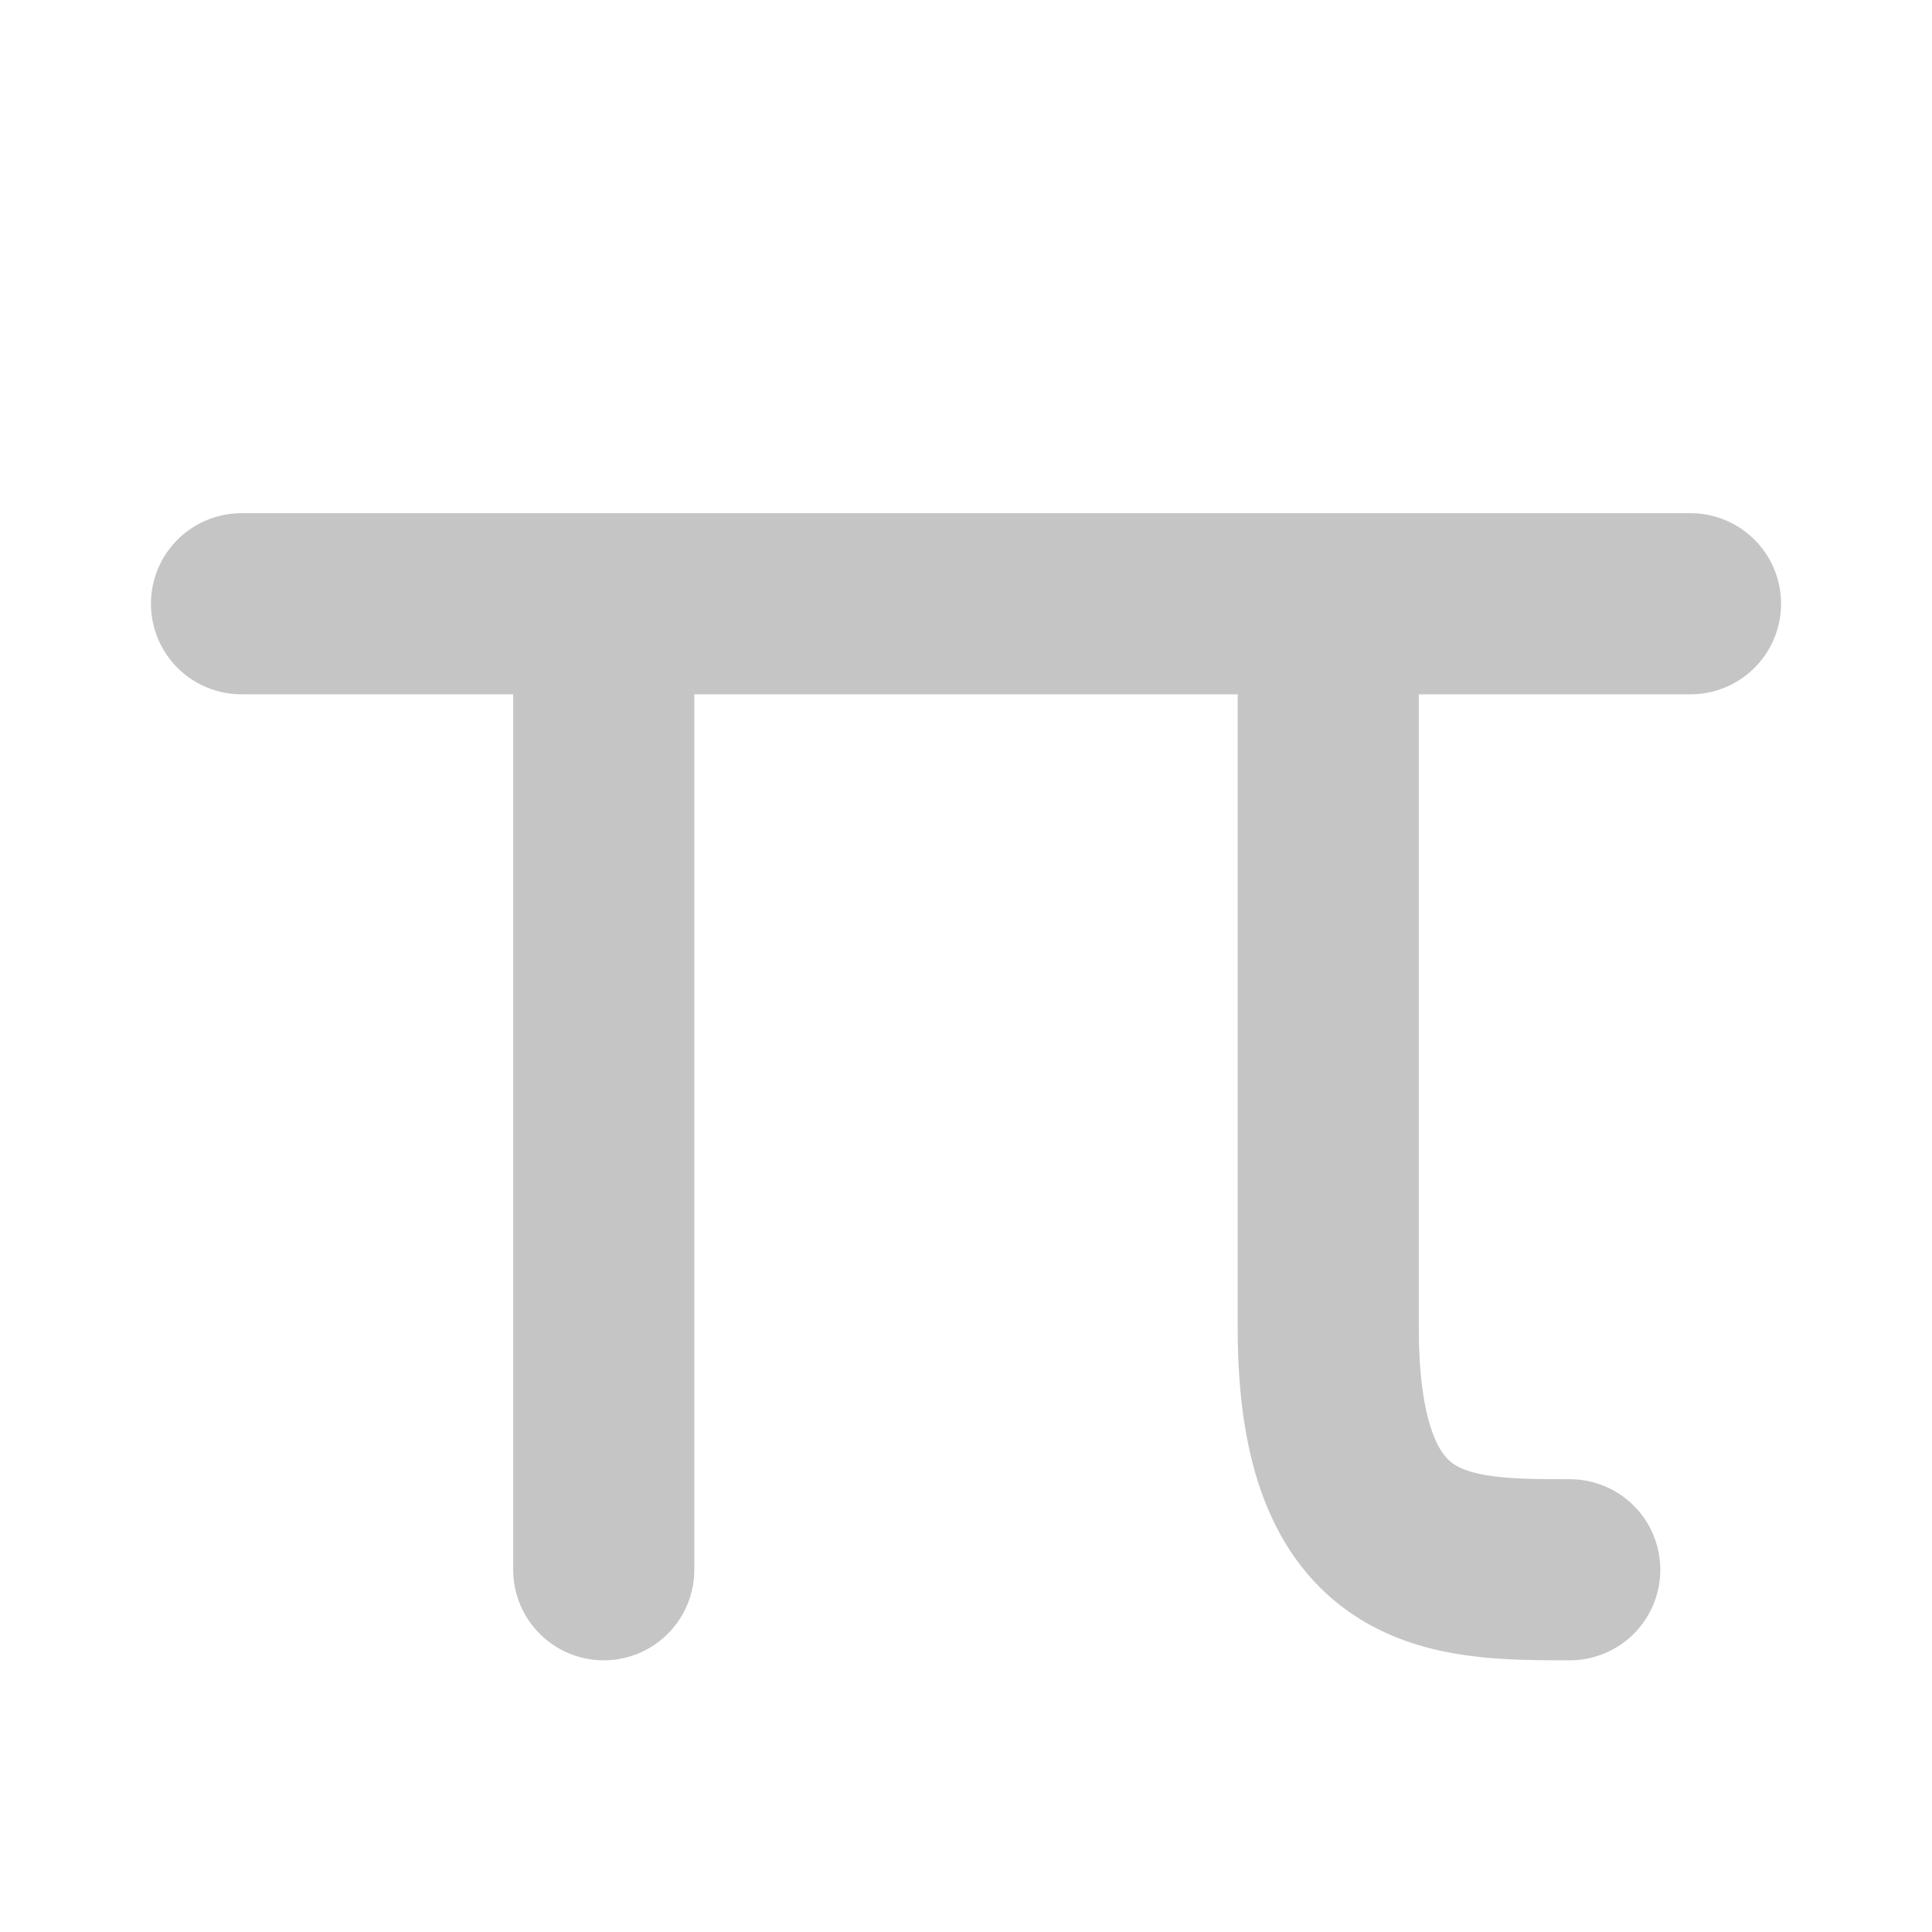
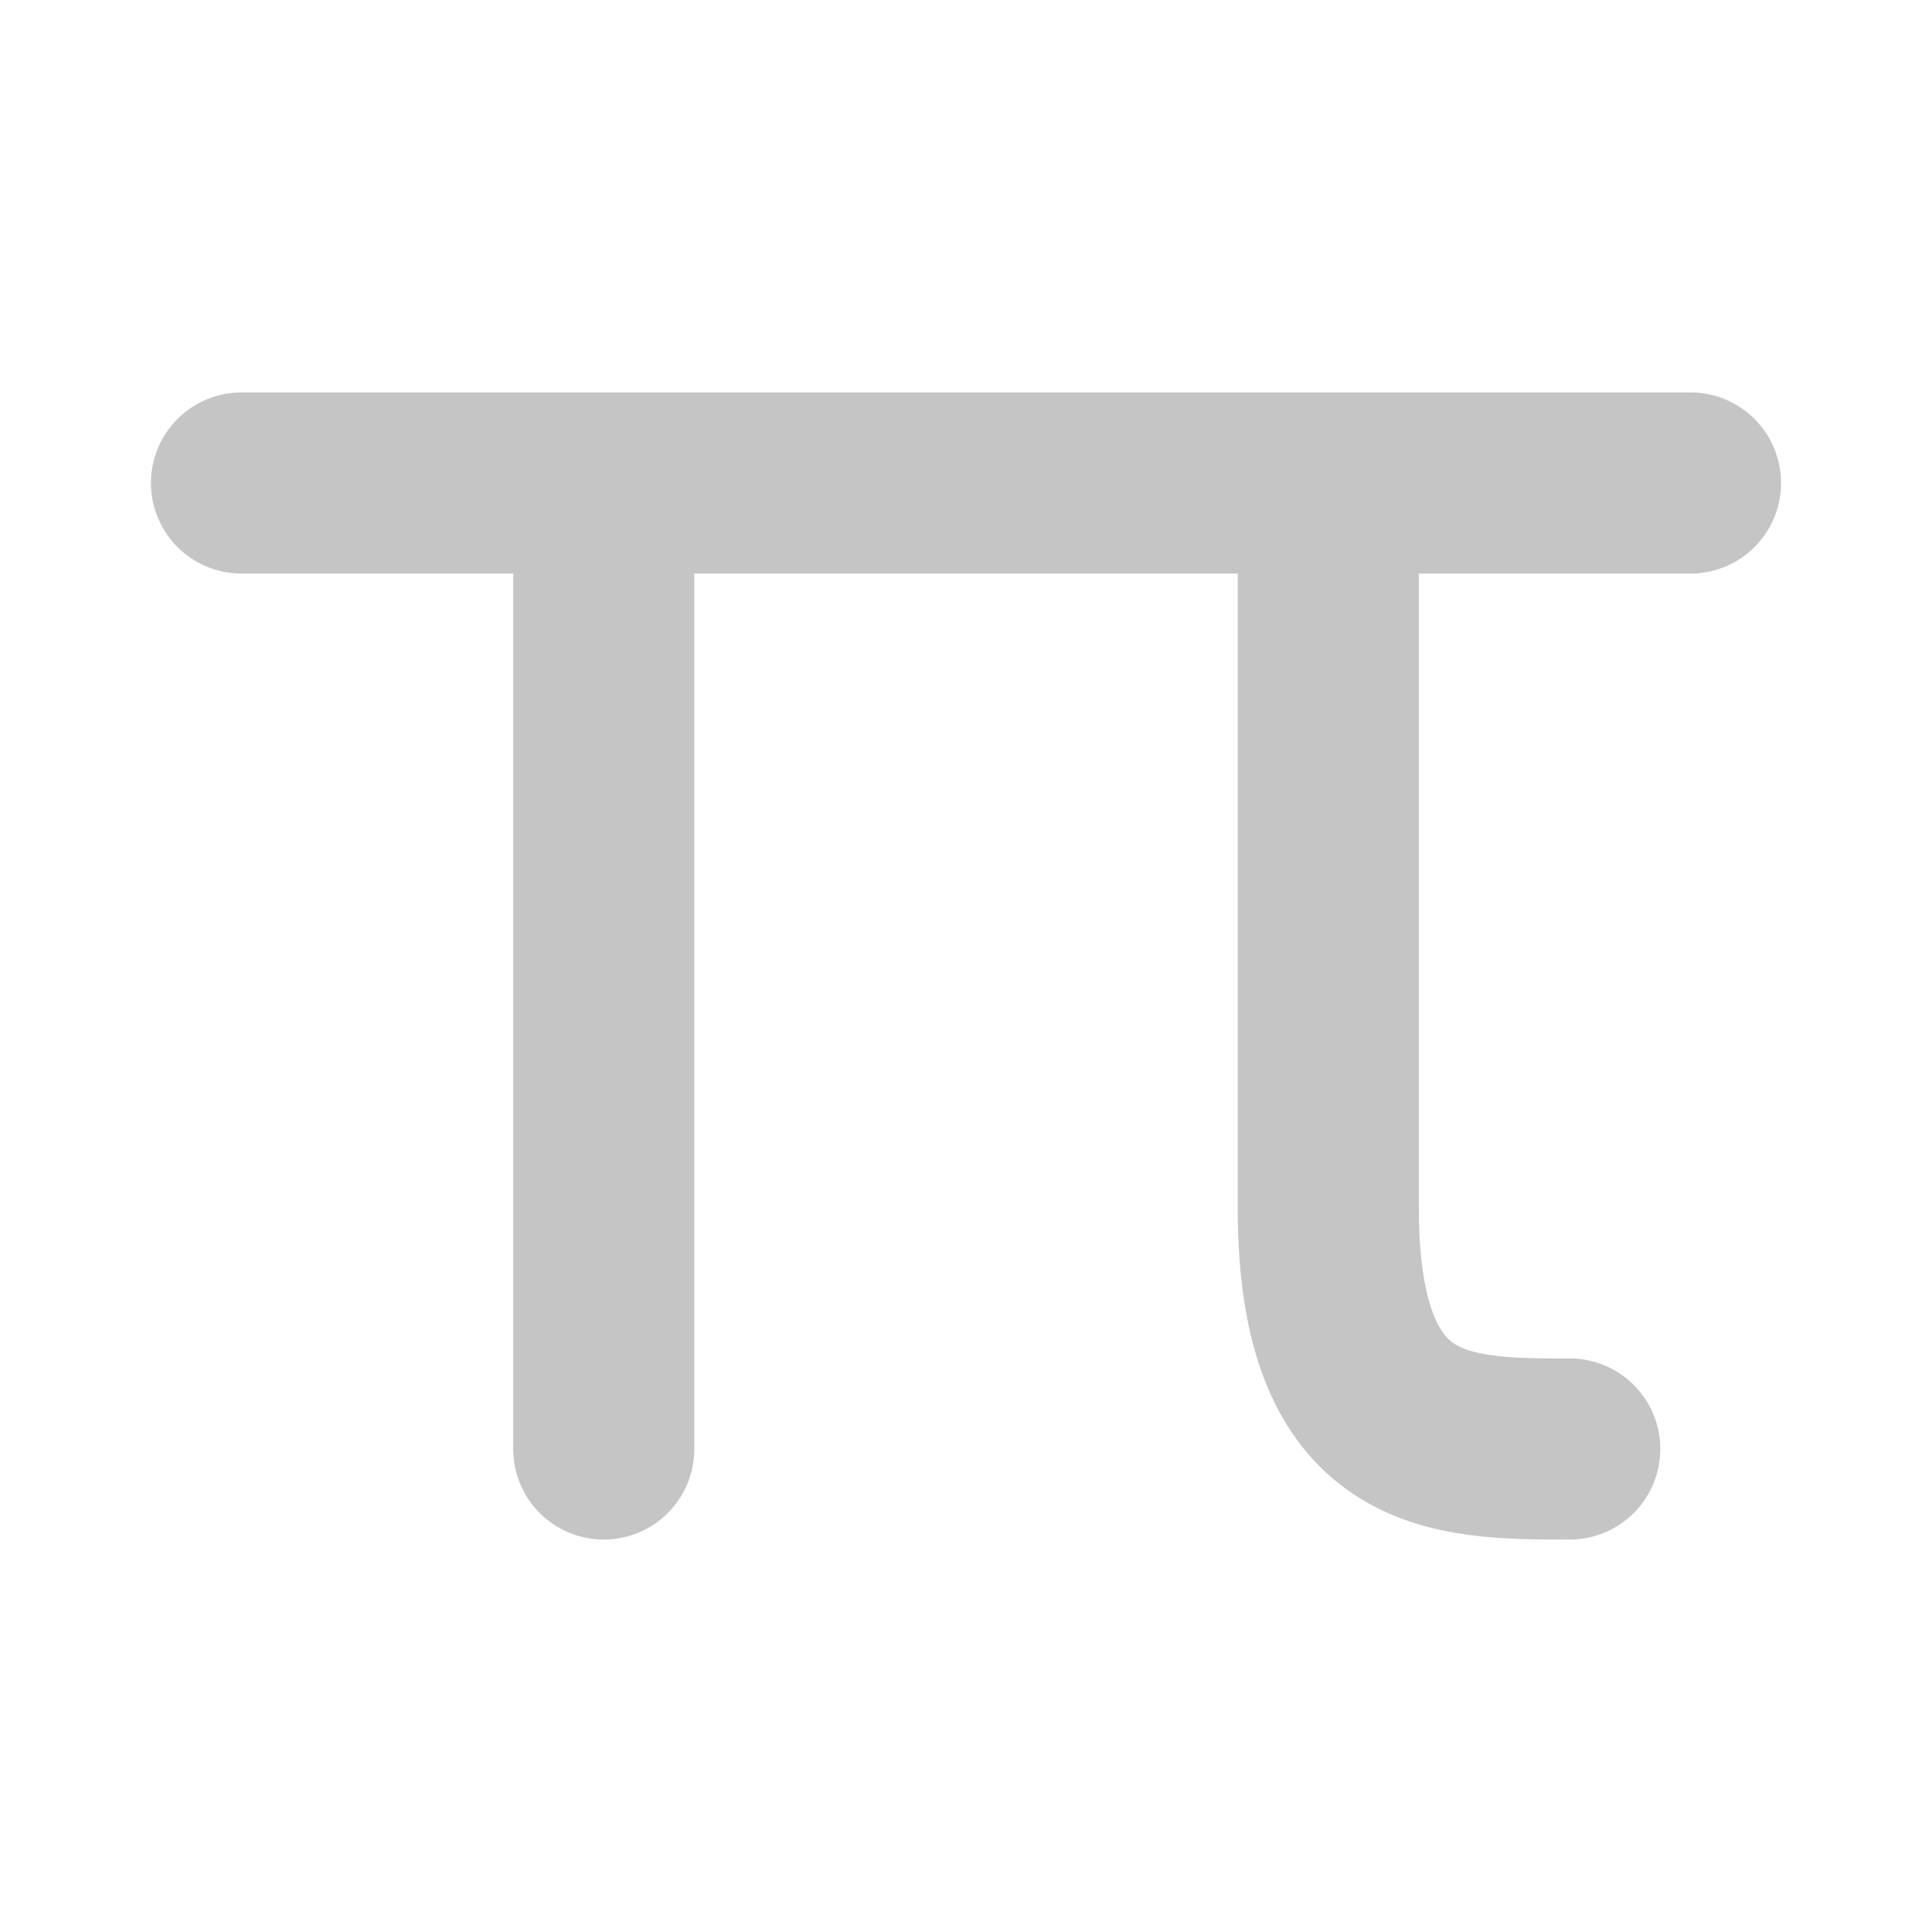
<svg xmlns="http://www.w3.org/2000/svg" viewBox="0 0 16 16" fill="none" stroke="#c5c5c5" stroke-width="1.5" stroke-linecap="round" stroke-linejoin="round">
-   <path d="M2 5h12M5 5v8M11 5v6c0 2 1 2 2 2" />
+   <path transform="translate(0 -1)" d="M2 5h12M5 5v8M11 5v6c0 2 1 2 2 2" />
</svg>
